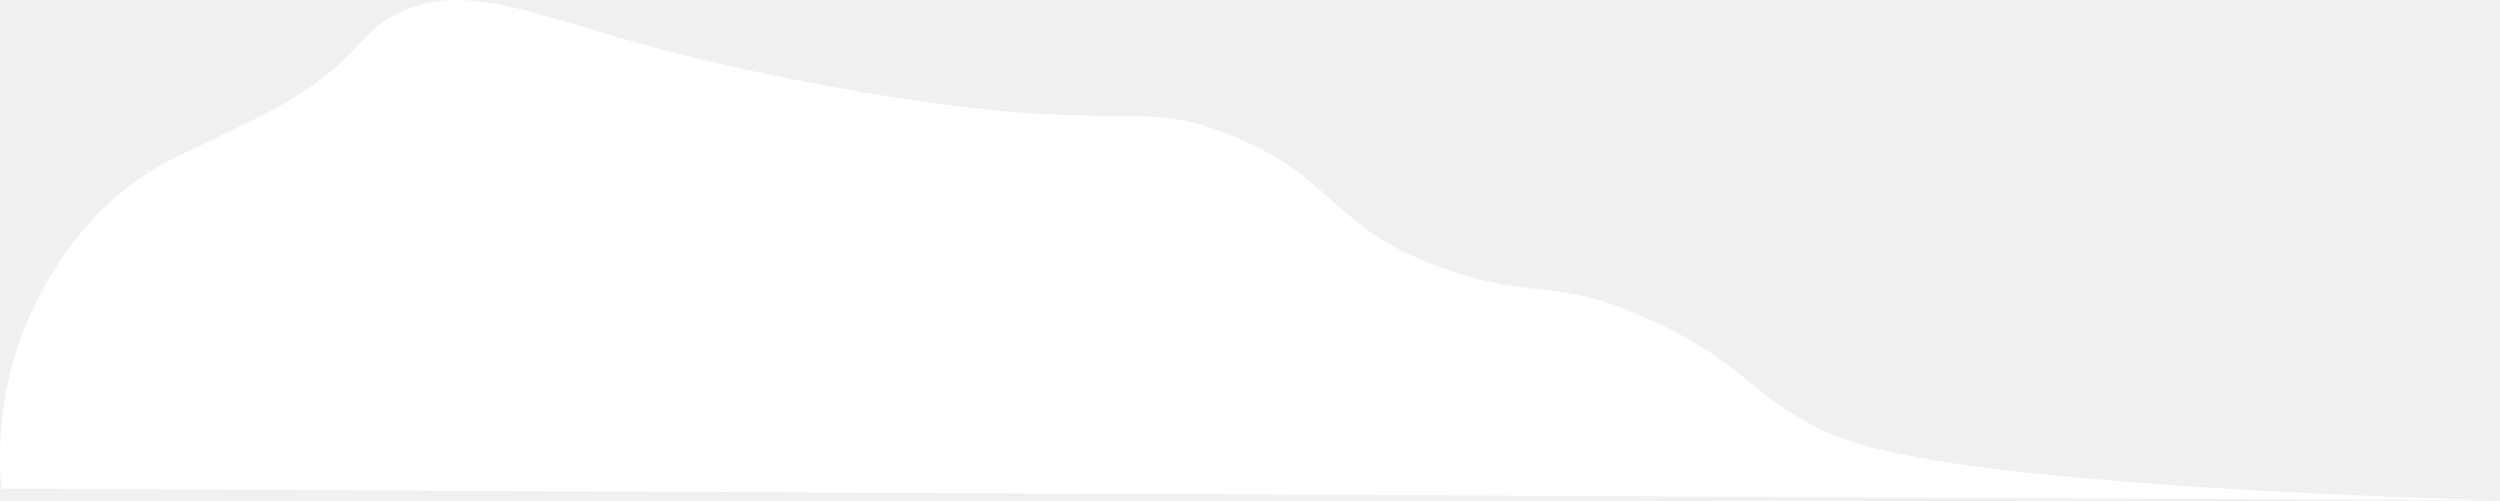
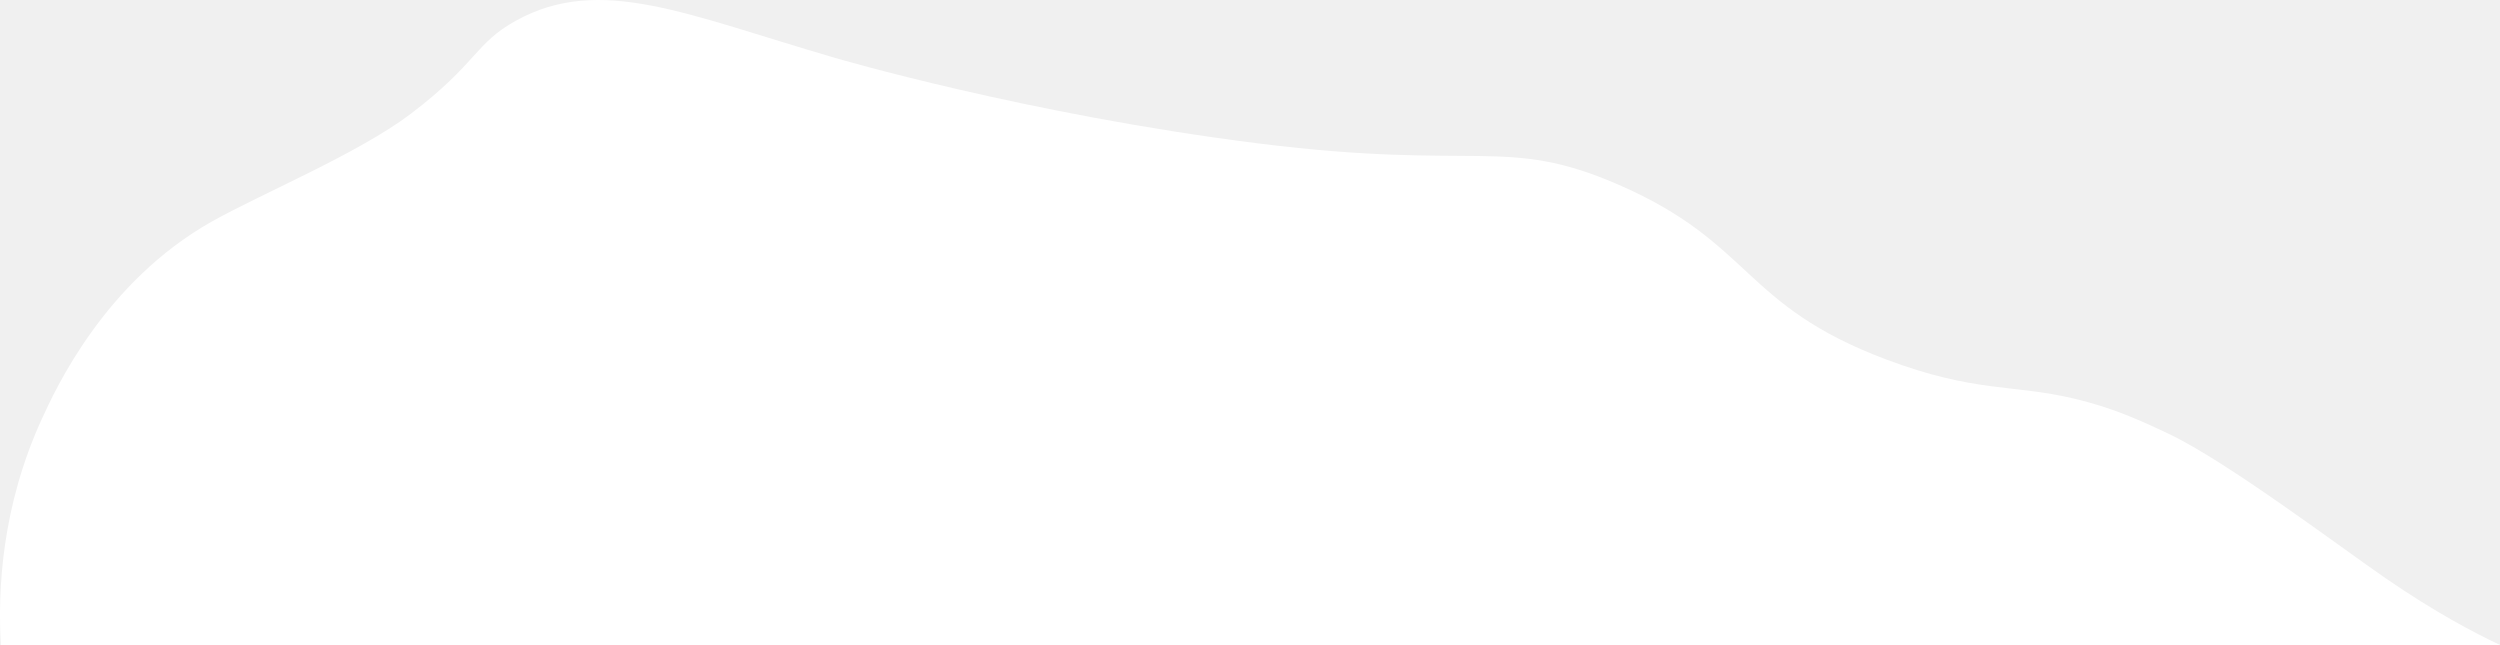
- <svg xmlns="http://www.w3.org/2000/svg" id="Layer_1" data-name="Layer 1" viewBox="0 0 940.82 188.29">
+ <svg xmlns="http://www.w3.org/2000/svg" id="Layer_1" data-name="Layer 1" viewBox="0 0 718.39 185.34">
  <defs>
    <style>
      .cls-1 {
        fill: #fff;
      }
    </style>
  </defs>
-   <path class="cls-1" d="M940.82,188.29c-16.68-.42-147.19-3.88-214.47-15.32-25.03-4.26-35.28-8.59-40.85-11.23-25.46-12.1-30.3-25.62-62.23-40.34-8.76-4.04-16.36-7.38-27.35-9.91-17.58-4.05-28.34-1.56-53.9-10.92-41.6-15.23-38.27-32.58-77.08-48.96-32.39-13.67-39.84-3.75-103.12-11.46-66.63-8.12-121.87-23.96-121.87-23.96C197.29,4.11,172.47-7.21,148.28,5.77c-11.87,6.37-11,11.83-30.21,26.04-15.03,11.12-43.43,22.58-57.29,30.21C29.96,78.98,15.89,108.95,11.97,117.31-.4,143.67-.77,168.67,.48,183.89c313.44,1.47,626.89,2.93,940.33,4.4Z" />
+   <path class="cls-1" d="M718.39,185.34c-7.61-3.62-18.52-9.31-32.9-19.2-12.86-8.85-45.61-33.57-62.23-41.44-8.76-4.15-16.36-7.58-27.35-10.18-17.58-4.16-28.34-1.61-53.9-11.22-41.6-15.64-38.27-33.47-77.08-50.29-32.39-14.04-39.84-3.85-103.12-11.77-66.63-8.34-121.87-24.61-121.87-24.61C197.29,4.22,172.47-7.41,148.28,5.93c-11.87,6.54-11,12.15-30.21,26.75-15.03,11.42-43.43,23.2-57.29,31.03C29.95,81.13,15.89,111.92,11.97,120.5,.49,145.62-.66,169.53,.24,185.34H718.39Z" />
</svg>
